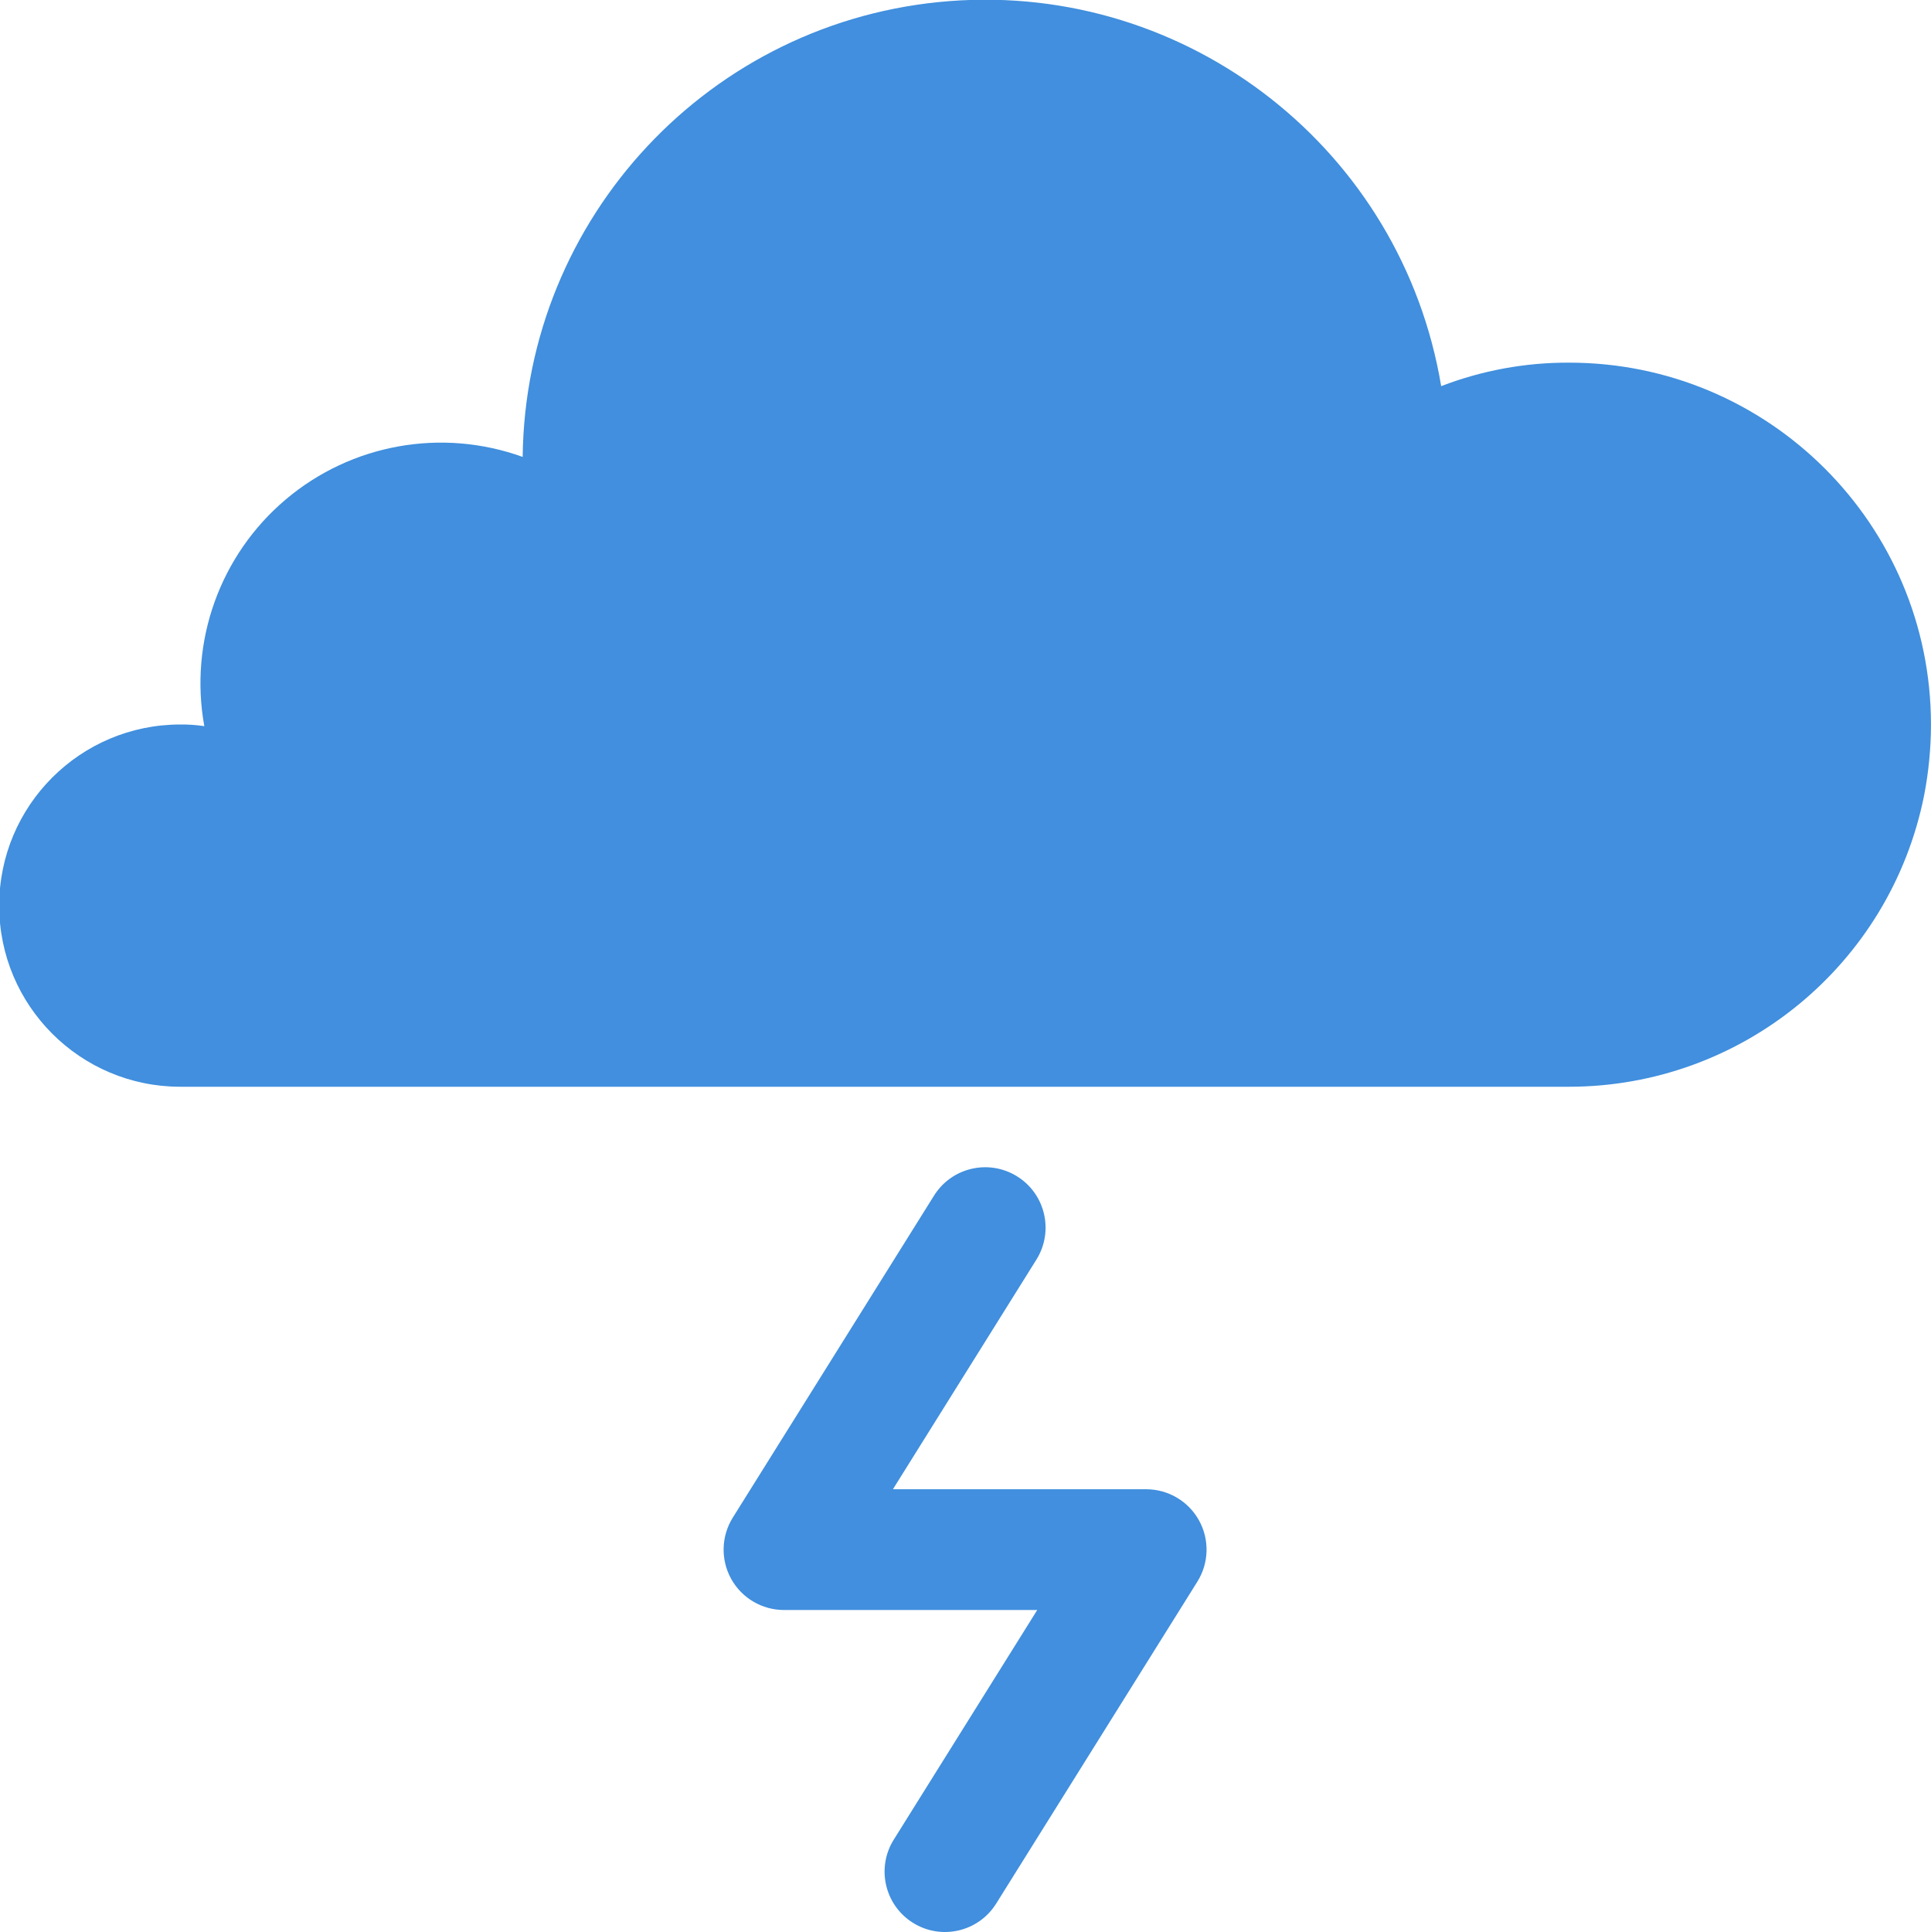
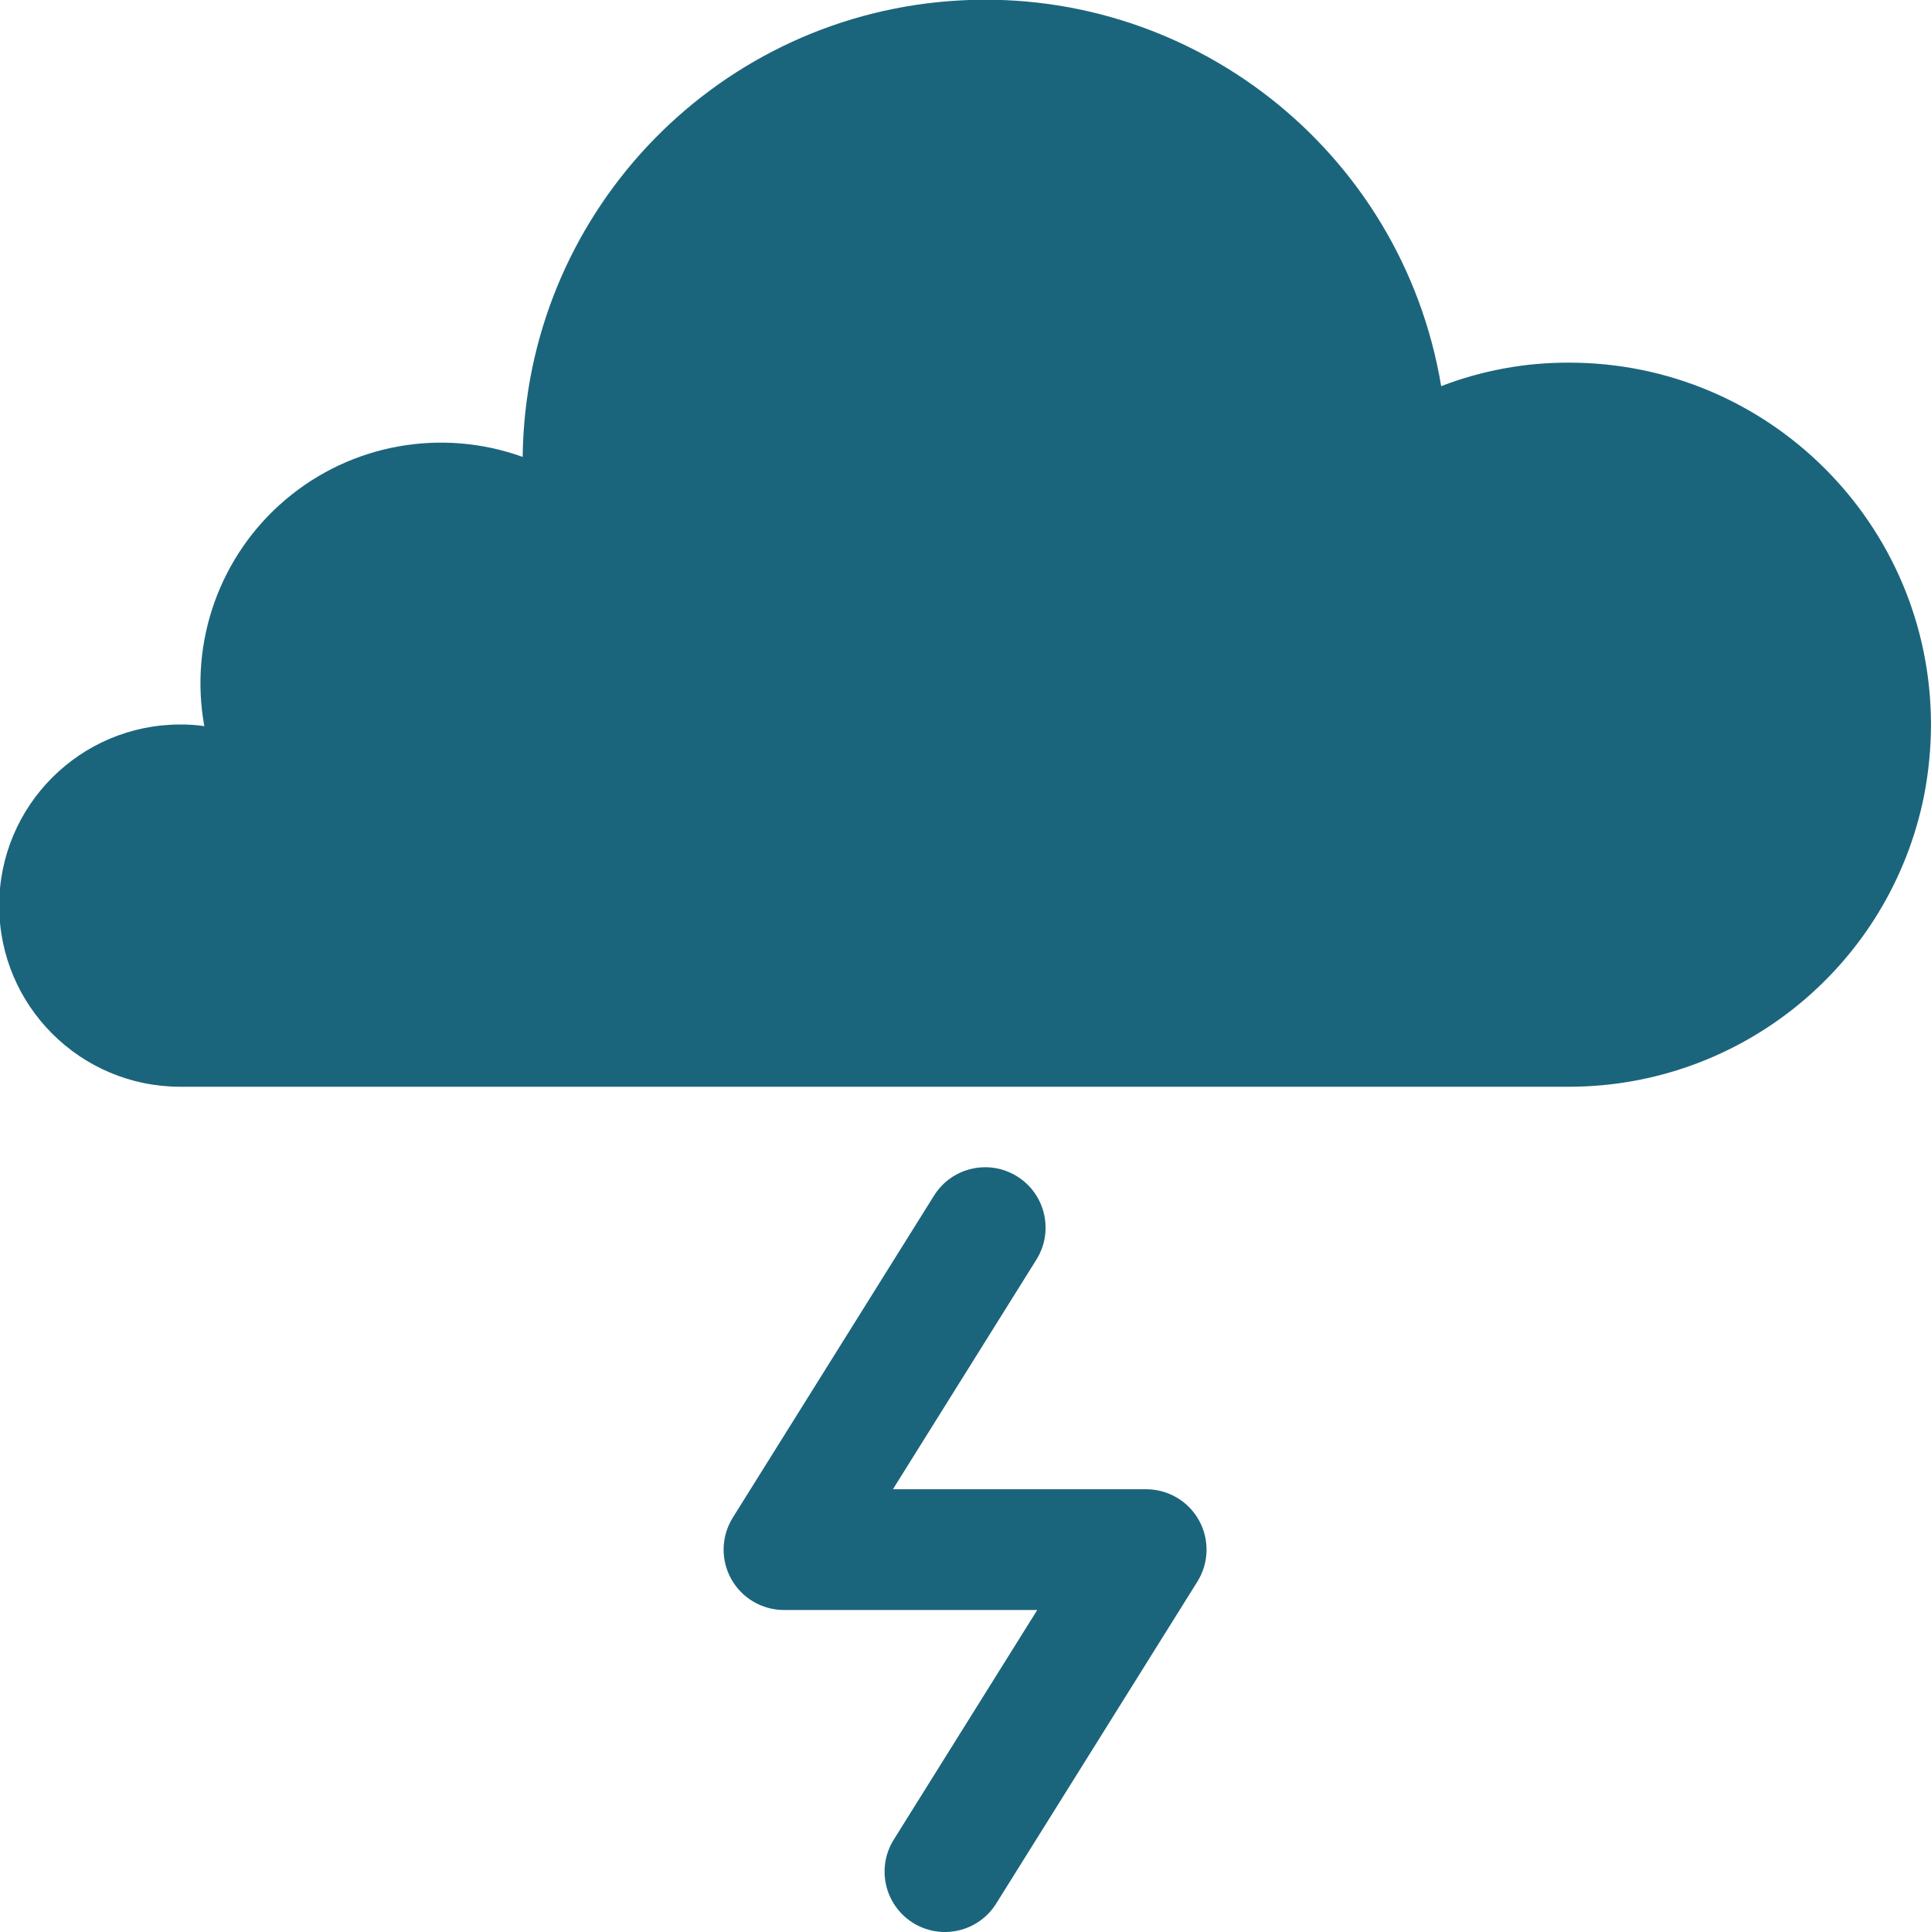
<svg xmlns="http://www.w3.org/2000/svg" viewBox="0 0 47.98 48">
-   <g fill="#418fde" data-name="Layer 2">
-     <path d="M38.98 9.01a8.732 8.732 0 0 0-3.16.58l-.01.005a11.49 11.49 0 0 0-22.823 1.757 5.977 5.977 0 0 0-7.91 6.69l-.007-.002a3.81 3.81 0 0 0-.59-.04 4.5 4.5 0 0 0 0 9h34.5a9.003 9.003 0 0 0 8.83-7.24 9.297 9.297 0 0 0 .17-1.76 8.992 8.992 0 0 0-9-8.99zM28.48 37h-6.293l3.565-5.705a1.5 1.5 0 1 0-2.544-1.59l-5 8A1.5 1.5 0 0 0 19.48 40h6.293l-3.565 5.705a1.5 1.5 0 1 0 2.544 1.59l5-8A1.5 1.5 0 0 0 28.48 37z" style="fill: #418fde;" />
+   <g fill="#1b657c" data-name="Layer 2">
+     <path d="M38.98 9.01a8.732 8.732 0 0 0-3.16.58l-.01.005a11.49 11.49 0 0 0-22.823 1.757 5.977 5.977 0 0 0-7.91 6.69l-.007-.002a3.81 3.81 0 0 0-.59-.04 4.5 4.5 0 0 0 0 9h34.5a9.003 9.003 0 0 0 8.83-7.24 9.297 9.297 0 0 0 .17-1.76 8.992 8.992 0 0 0-9-8.99zM28.48 37h-6.293l3.565-5.705a1.5 1.5 0 1 0-2.544-1.59l-5 8A1.5 1.5 0 0 0 19.48 40h6.293l-3.565 5.705a1.5 1.5 0 1 0 2.544 1.59l5-8A1.5 1.5 0 0 0 28.48 37z" style="fill: #1b657c;" />
  </g>
</svg>
